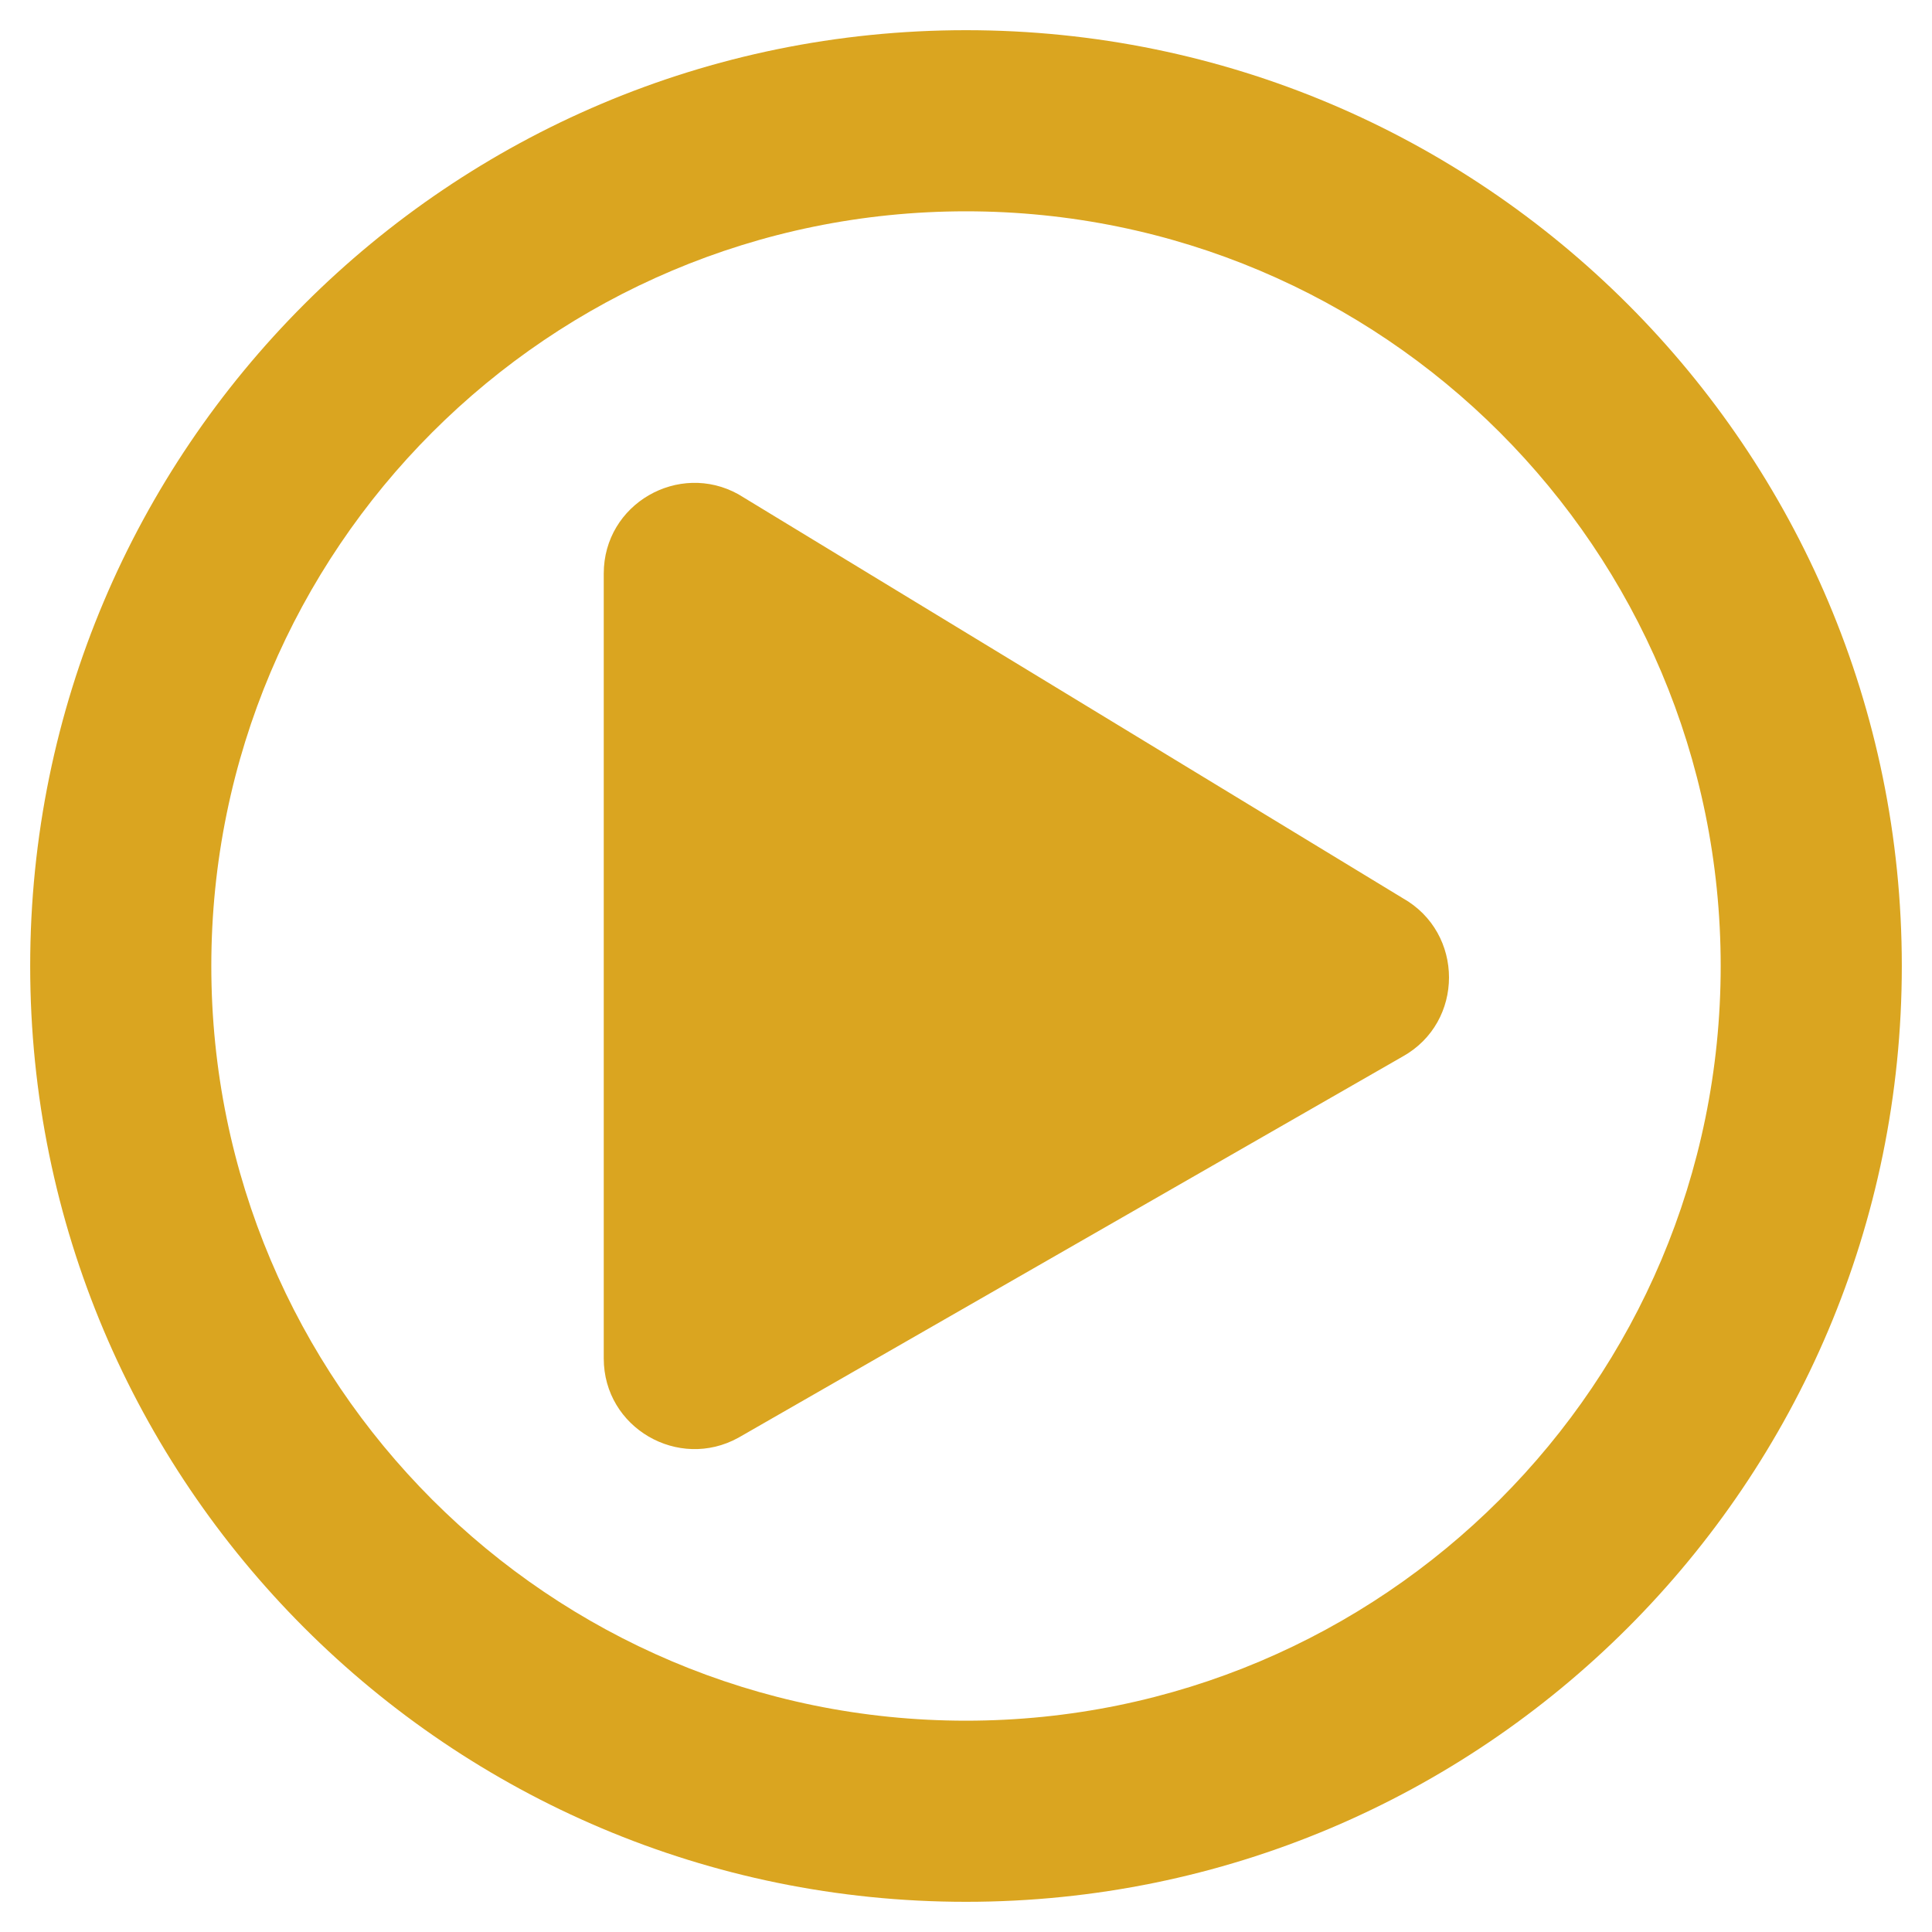
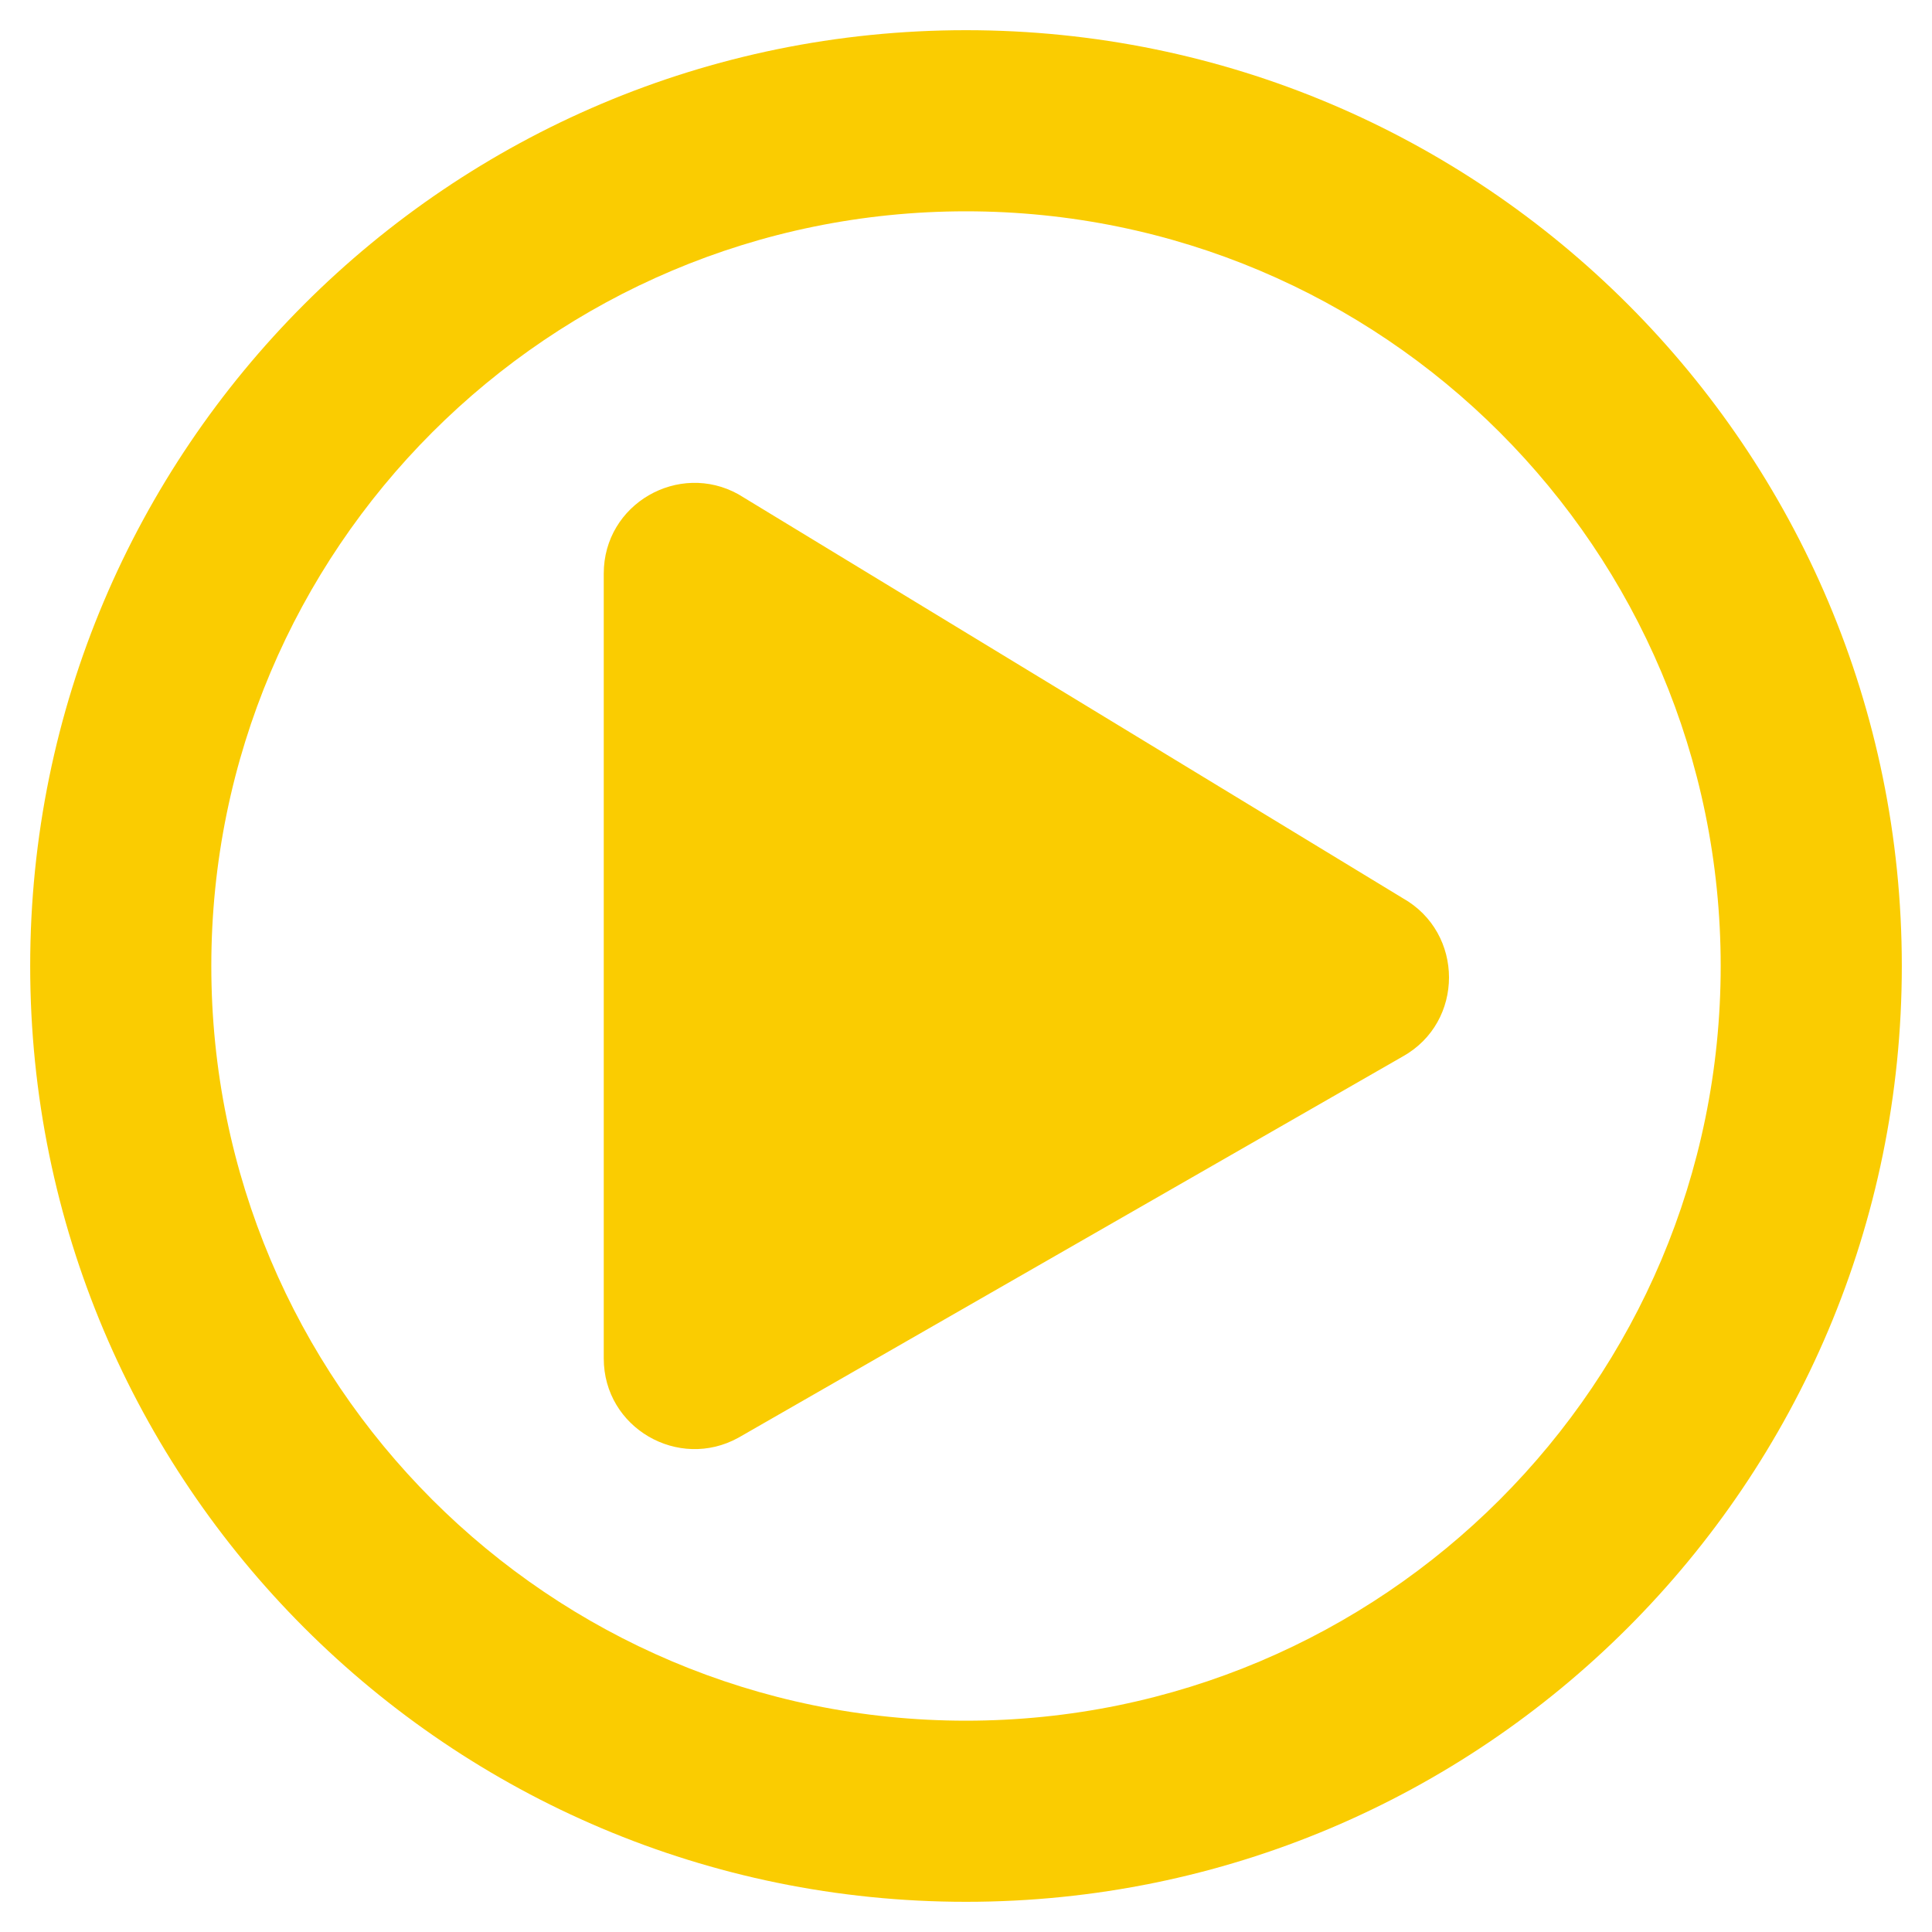
<svg xmlns="http://www.w3.org/2000/svg" aria-hidden="true" focusable="false" data-prefix="far" data-icon="play-circle" class="svg-inline--fa fa-play-circle fa-w-16" role="img" viewBox="0 0 512 512">
-   <path fill="goldenrod" d="M371.7 238l-176-107c-15.8-8.8-35.7 2.5-35.7 21v208c0 18.4 19.8 29.8 35.7 21l176-101c16.4-9.1 16.4-32.8 0-42zM504 256C504 119 393 8 256 8S8 119 8 256s111 248 248 248 248-111 248-248zm-448 0c0-110.5 89.5-200 200-200s200 89.5 200 200-89.5 200-200 200S56 366.5 56 256z" />
+   <path fill="#FACC01" d="M371.7 238l-176-107c-15.8-8.8-35.7 2.5-35.7 21v208c0 18.4 19.8 29.8 35.7 21l176-101c16.4-9.1 16.4-32.8 0-42zM504 256C504 119 393 8 256 8S8 119 8 256s111 248 248 248 248-111 248-248zm-448 0c0-110.5 89.5-200 200-200s200 89.5 200 200-89.5 200-200 200S56 366.5 56 256z" />
</svg>
